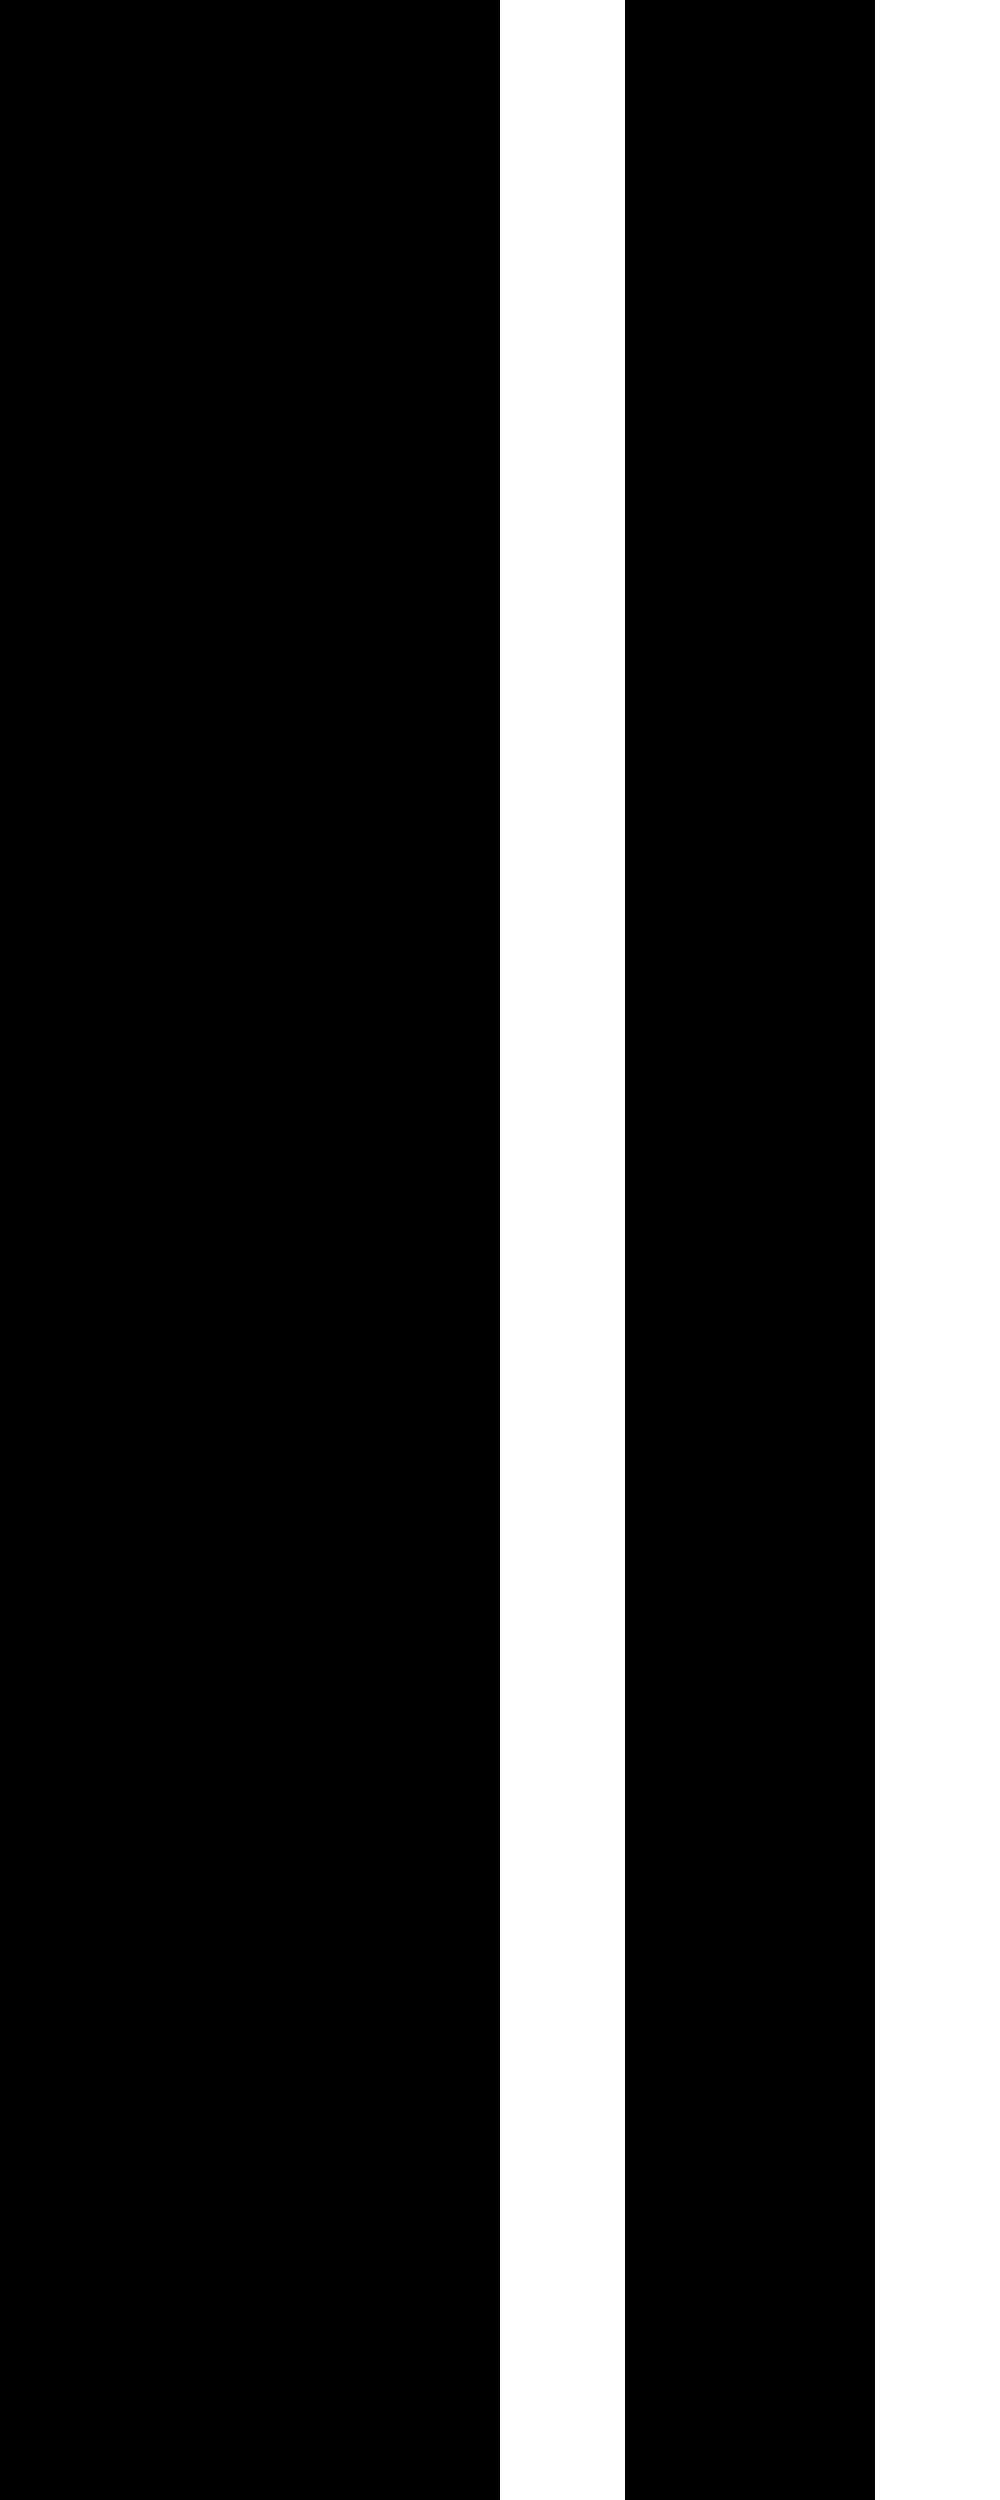
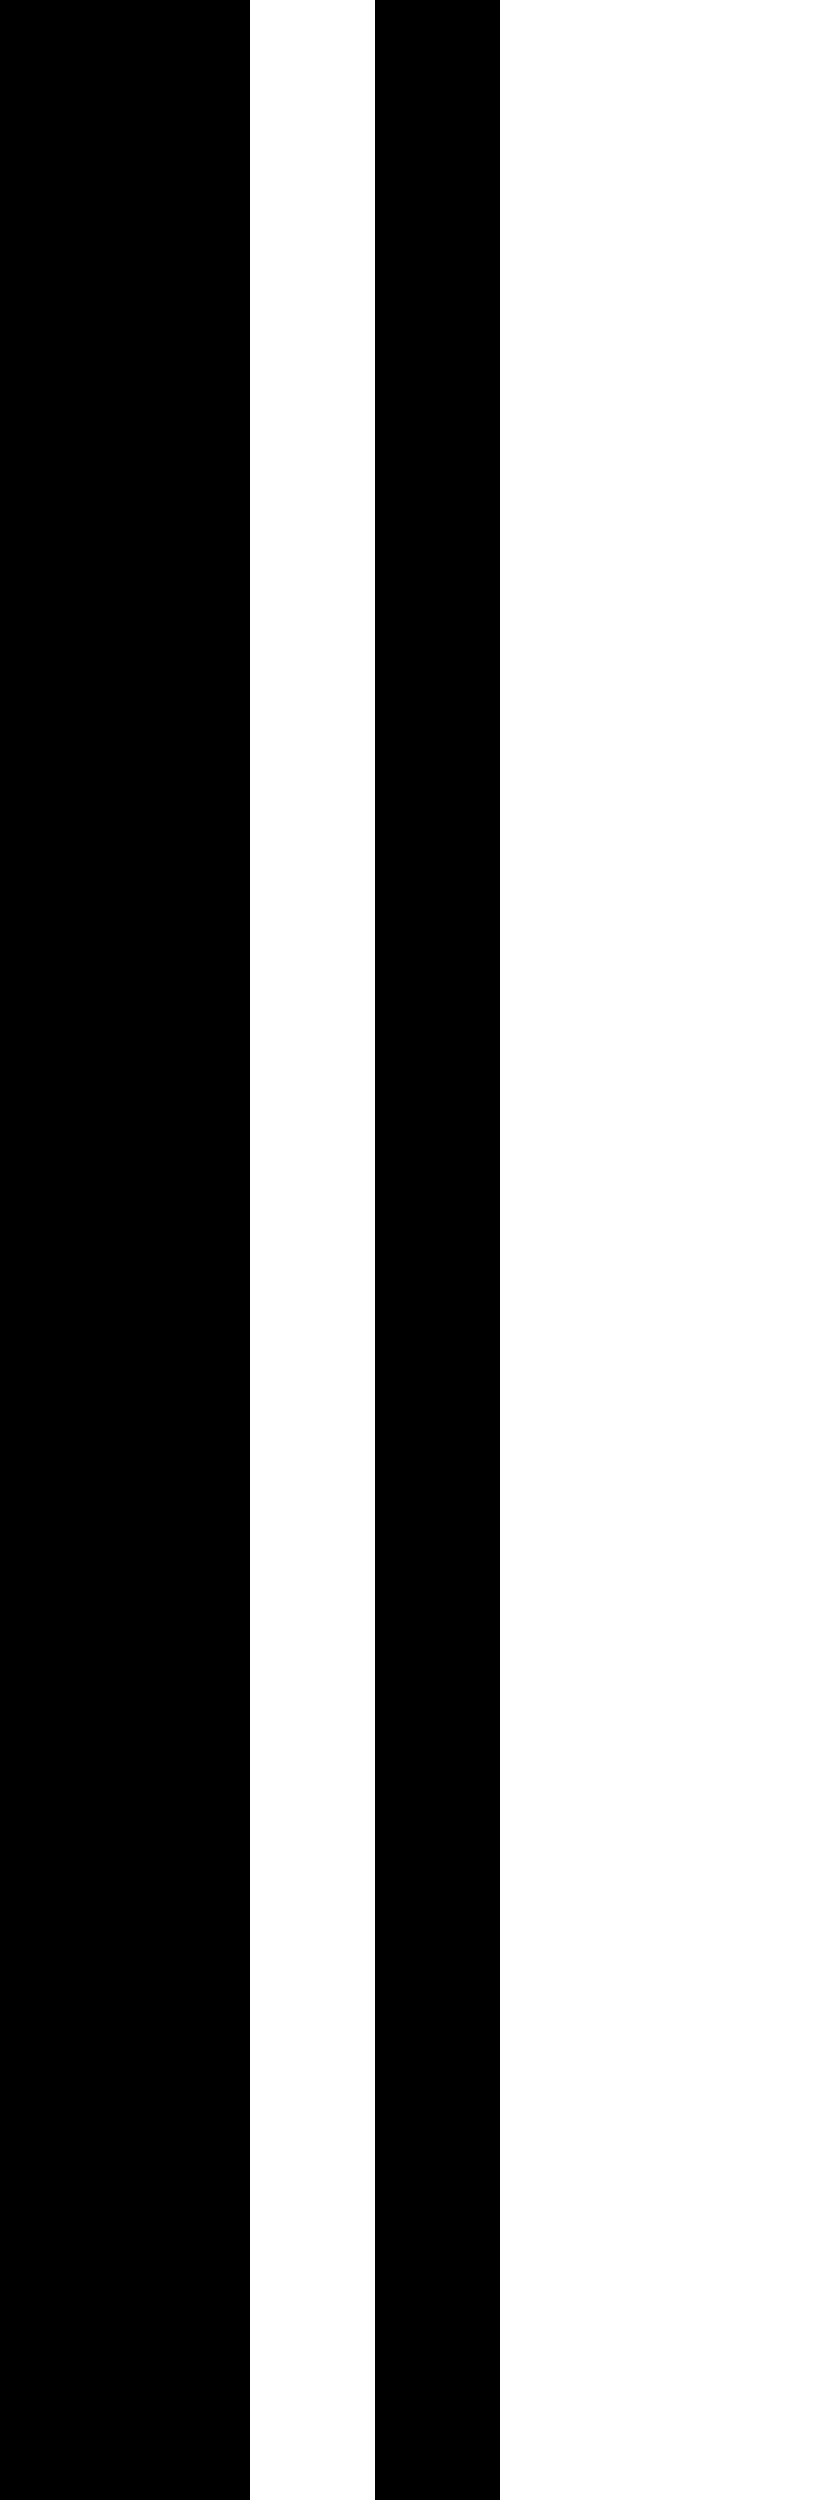
- <svg xmlns="http://www.w3.org/2000/svg" width="200" height="500">
-   <style>
- 
-     </style>
-   <g>
-     <line x1="150" x2="150" y1="0" y2="500" stroke-width="50" class="line" stroke="black" />
-     <line x1="50" x2="50" y1="0" y2="500" stroke-width="100" class="line" stroke="black" />
+ <svg xmlns="http://www.w3.org/2000/svg" preserveAspectRatio="none" viewBox="0 0 130 400" width="130" height="400">
+   <g transform="scale(-1,1) translate(-130,0)">
+     <line x1="60" x2="60" y1="0" y2="400" stroke="black" stroke-width="20" />
+     <line x1="110" x2="110" y1="0" y2="400" stroke="black" stroke-width="40" />
  </g>
</svg>
